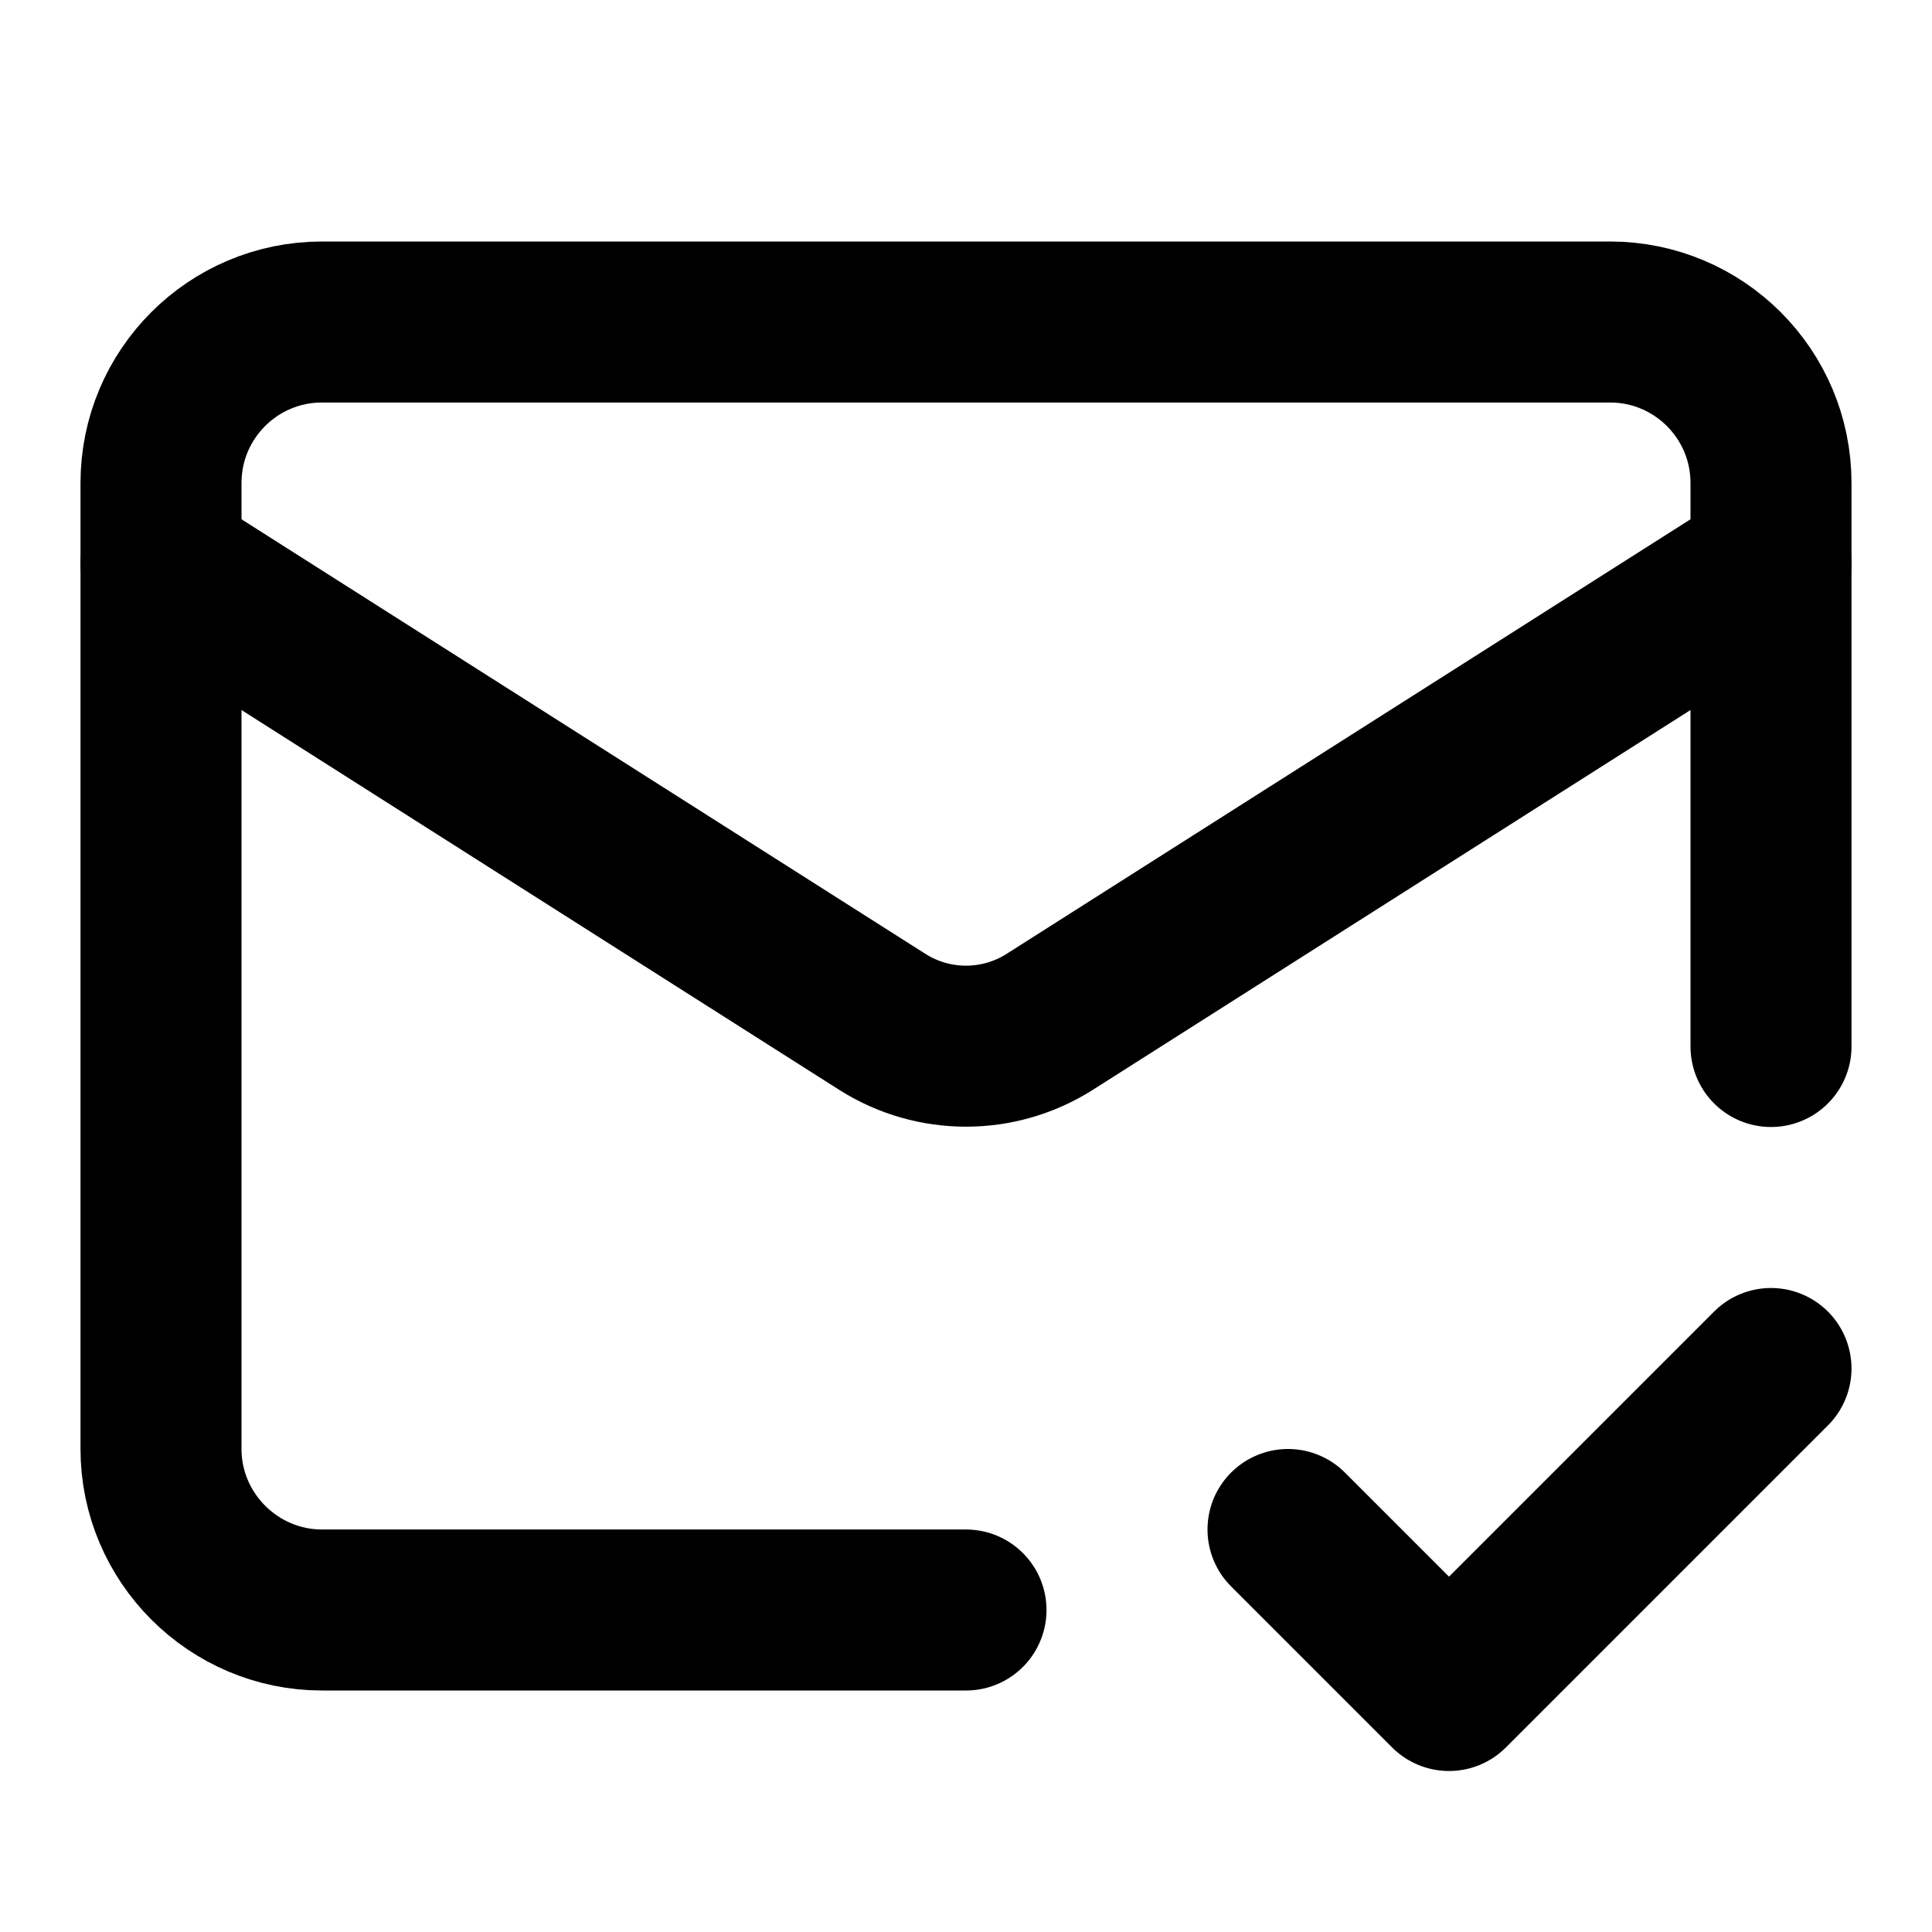
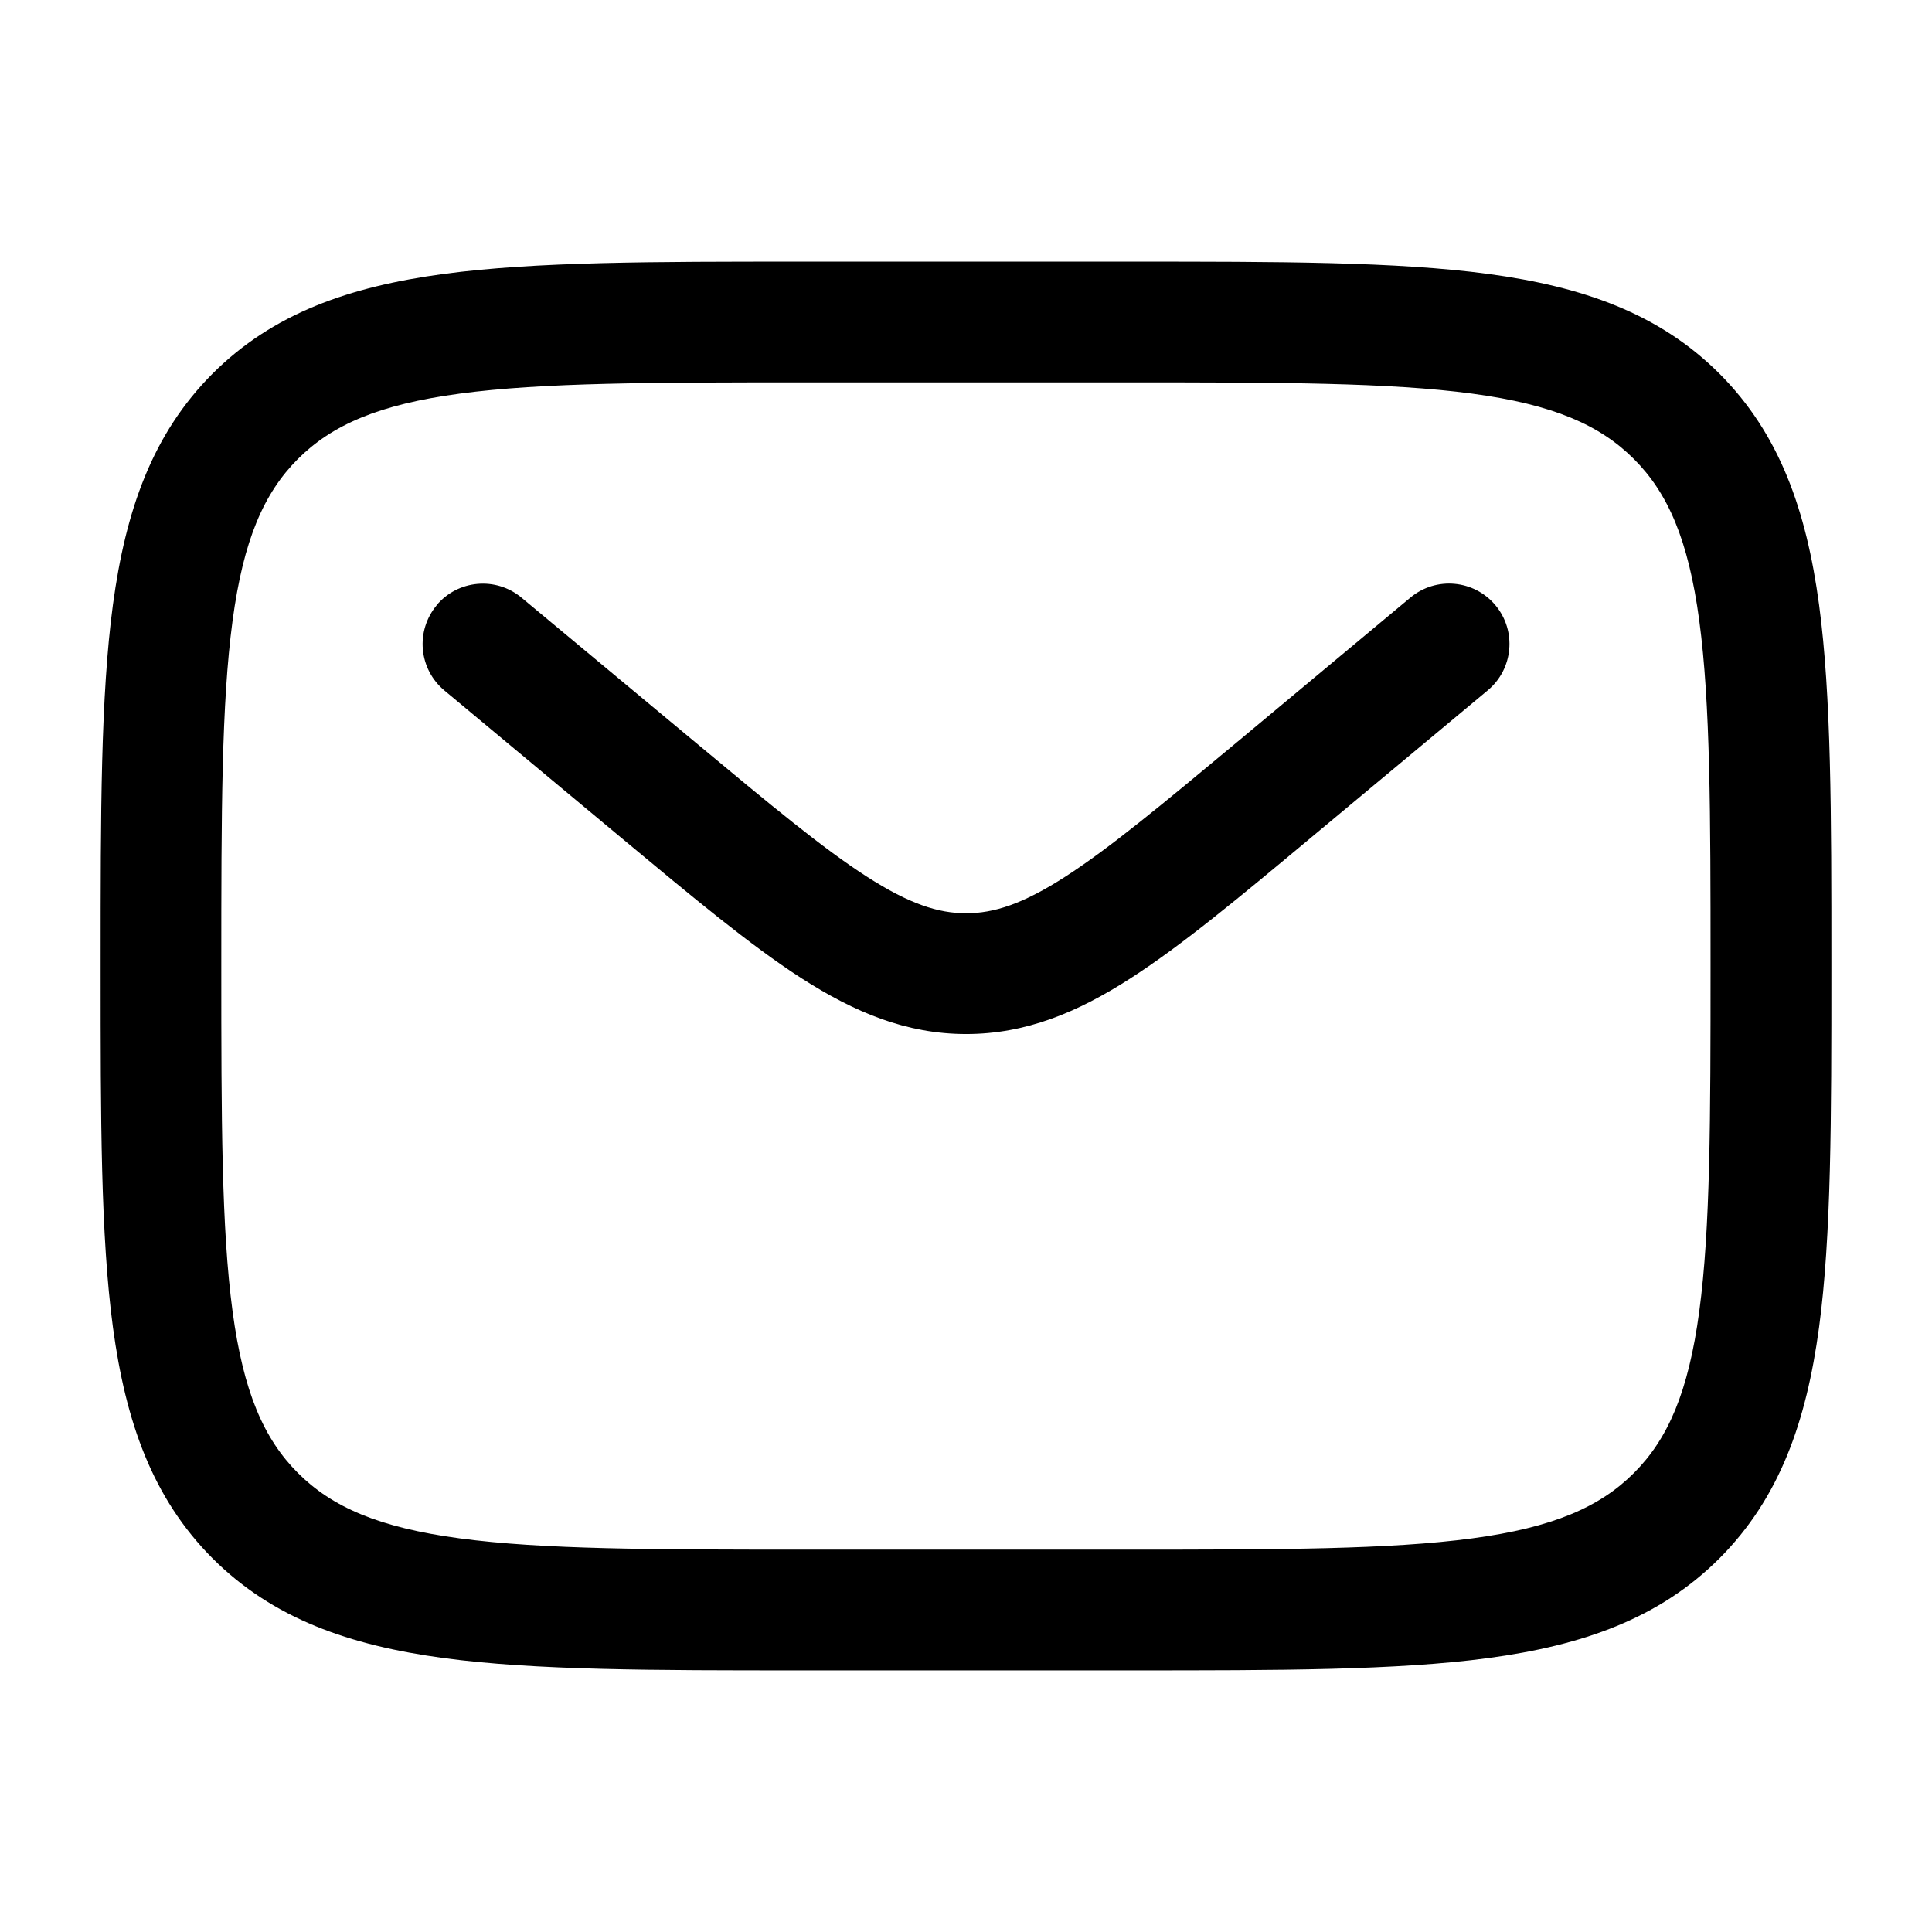
- <svg xmlns="http://www.w3.org/2000/svg" width="24" height="24" viewBox="0 0 24 24" fill="none" stroke="currentColor" stroke-width="2" stroke-linecap="round" stroke-linejoin="round" class="lucide lucide-mail-check">
-   <path d="M22 13V6a2 2 0 0 0-2-2H4a2 2 0 0 0-2 2v12c0 1.1.9 2 2 2h8" />
-   <path d="m22 7-8.97 5.7a1.94 1.94 0 0 1-2.06 0L2 7" />
-   <path d="m16 19 2 2 4-4" />
+ <svg xmlns="http://www.w3.org/2000/svg" width="1em" height="1em" viewBox="0 0 24 24">
+   <path fill="currentColor" fill-rule="evenodd" d="M9.944 3.25h4.112c1.838 0 3.294 0 4.433.153c1.172.158 2.121.49 2.87 1.238c.748.749 1.08 1.698 1.238 2.87c.153 1.14.153 2.595.153 4.433v.112c0 1.838 0 3.294-.153 4.433c-.158 1.172-.49 2.121-1.238 2.87c-.749.748-1.698 1.08-2.87 1.238c-1.14.153-2.595.153-4.433.153H9.944c-1.838 0-3.294 0-4.433-.153c-1.172-.158-2.121-.49-2.87-1.238c-.748-.749-1.08-1.698-1.238-2.87c-.153-1.14-.153-2.595-.153-4.433v-.112c0-1.838 0-3.294.153-4.433c.158-1.172.49-2.121 1.238-2.87c.749-.748 1.698-1.08 2.87-1.238c1.14-.153 2.595-.153 4.433-.153M5.71 4.89c-1.006.135-1.586.389-2.01.812c-.422.423-.676 1.003-.811 2.009c-.138 1.028-.14 2.382-.14 4.289s.002 3.262.14 4.29c.135 1.005.389 1.585.812 2.008s1.003.677 2.009.812c1.028.138 2.382.14 4.289.14h4c1.907 0 3.262-.002 4.29-.14c1.005-.135 1.585-.389 2.008-.812s.677-1.003.812-2.009c.138-1.028.14-2.382.14-4.289s-.002-3.261-.14-4.29c-.135-1.005-.389-1.585-.812-2.008s-1.003-.677-2.009-.812c-1.027-.138-2.382-.14-4.289-.14h-4c-1.907 0-3.261.002-4.29.14m-.287 2.63a.75.75 0 0 1 1.056-.096L8.64 9.223c.933.777 1.58 1.315 2.128 1.667c.529.34.888.455 1.233.455s.704-.114 1.233-.455c.547-.352 1.195-.89 2.128-1.667l2.159-1.8a.75.75 0 1 1 .96 1.153l-2.196 1.83c-.887.74-1.605 1.338-2.24 1.746c-.66.425-1.303.693-2.044.693s-1.384-.269-2.045-.693c-.634-.408-1.352-1.007-2.239-1.745L5.52 8.577a.75.75 0 0 1-.096-1.057" clip-rule="evenodd" />
</svg>
